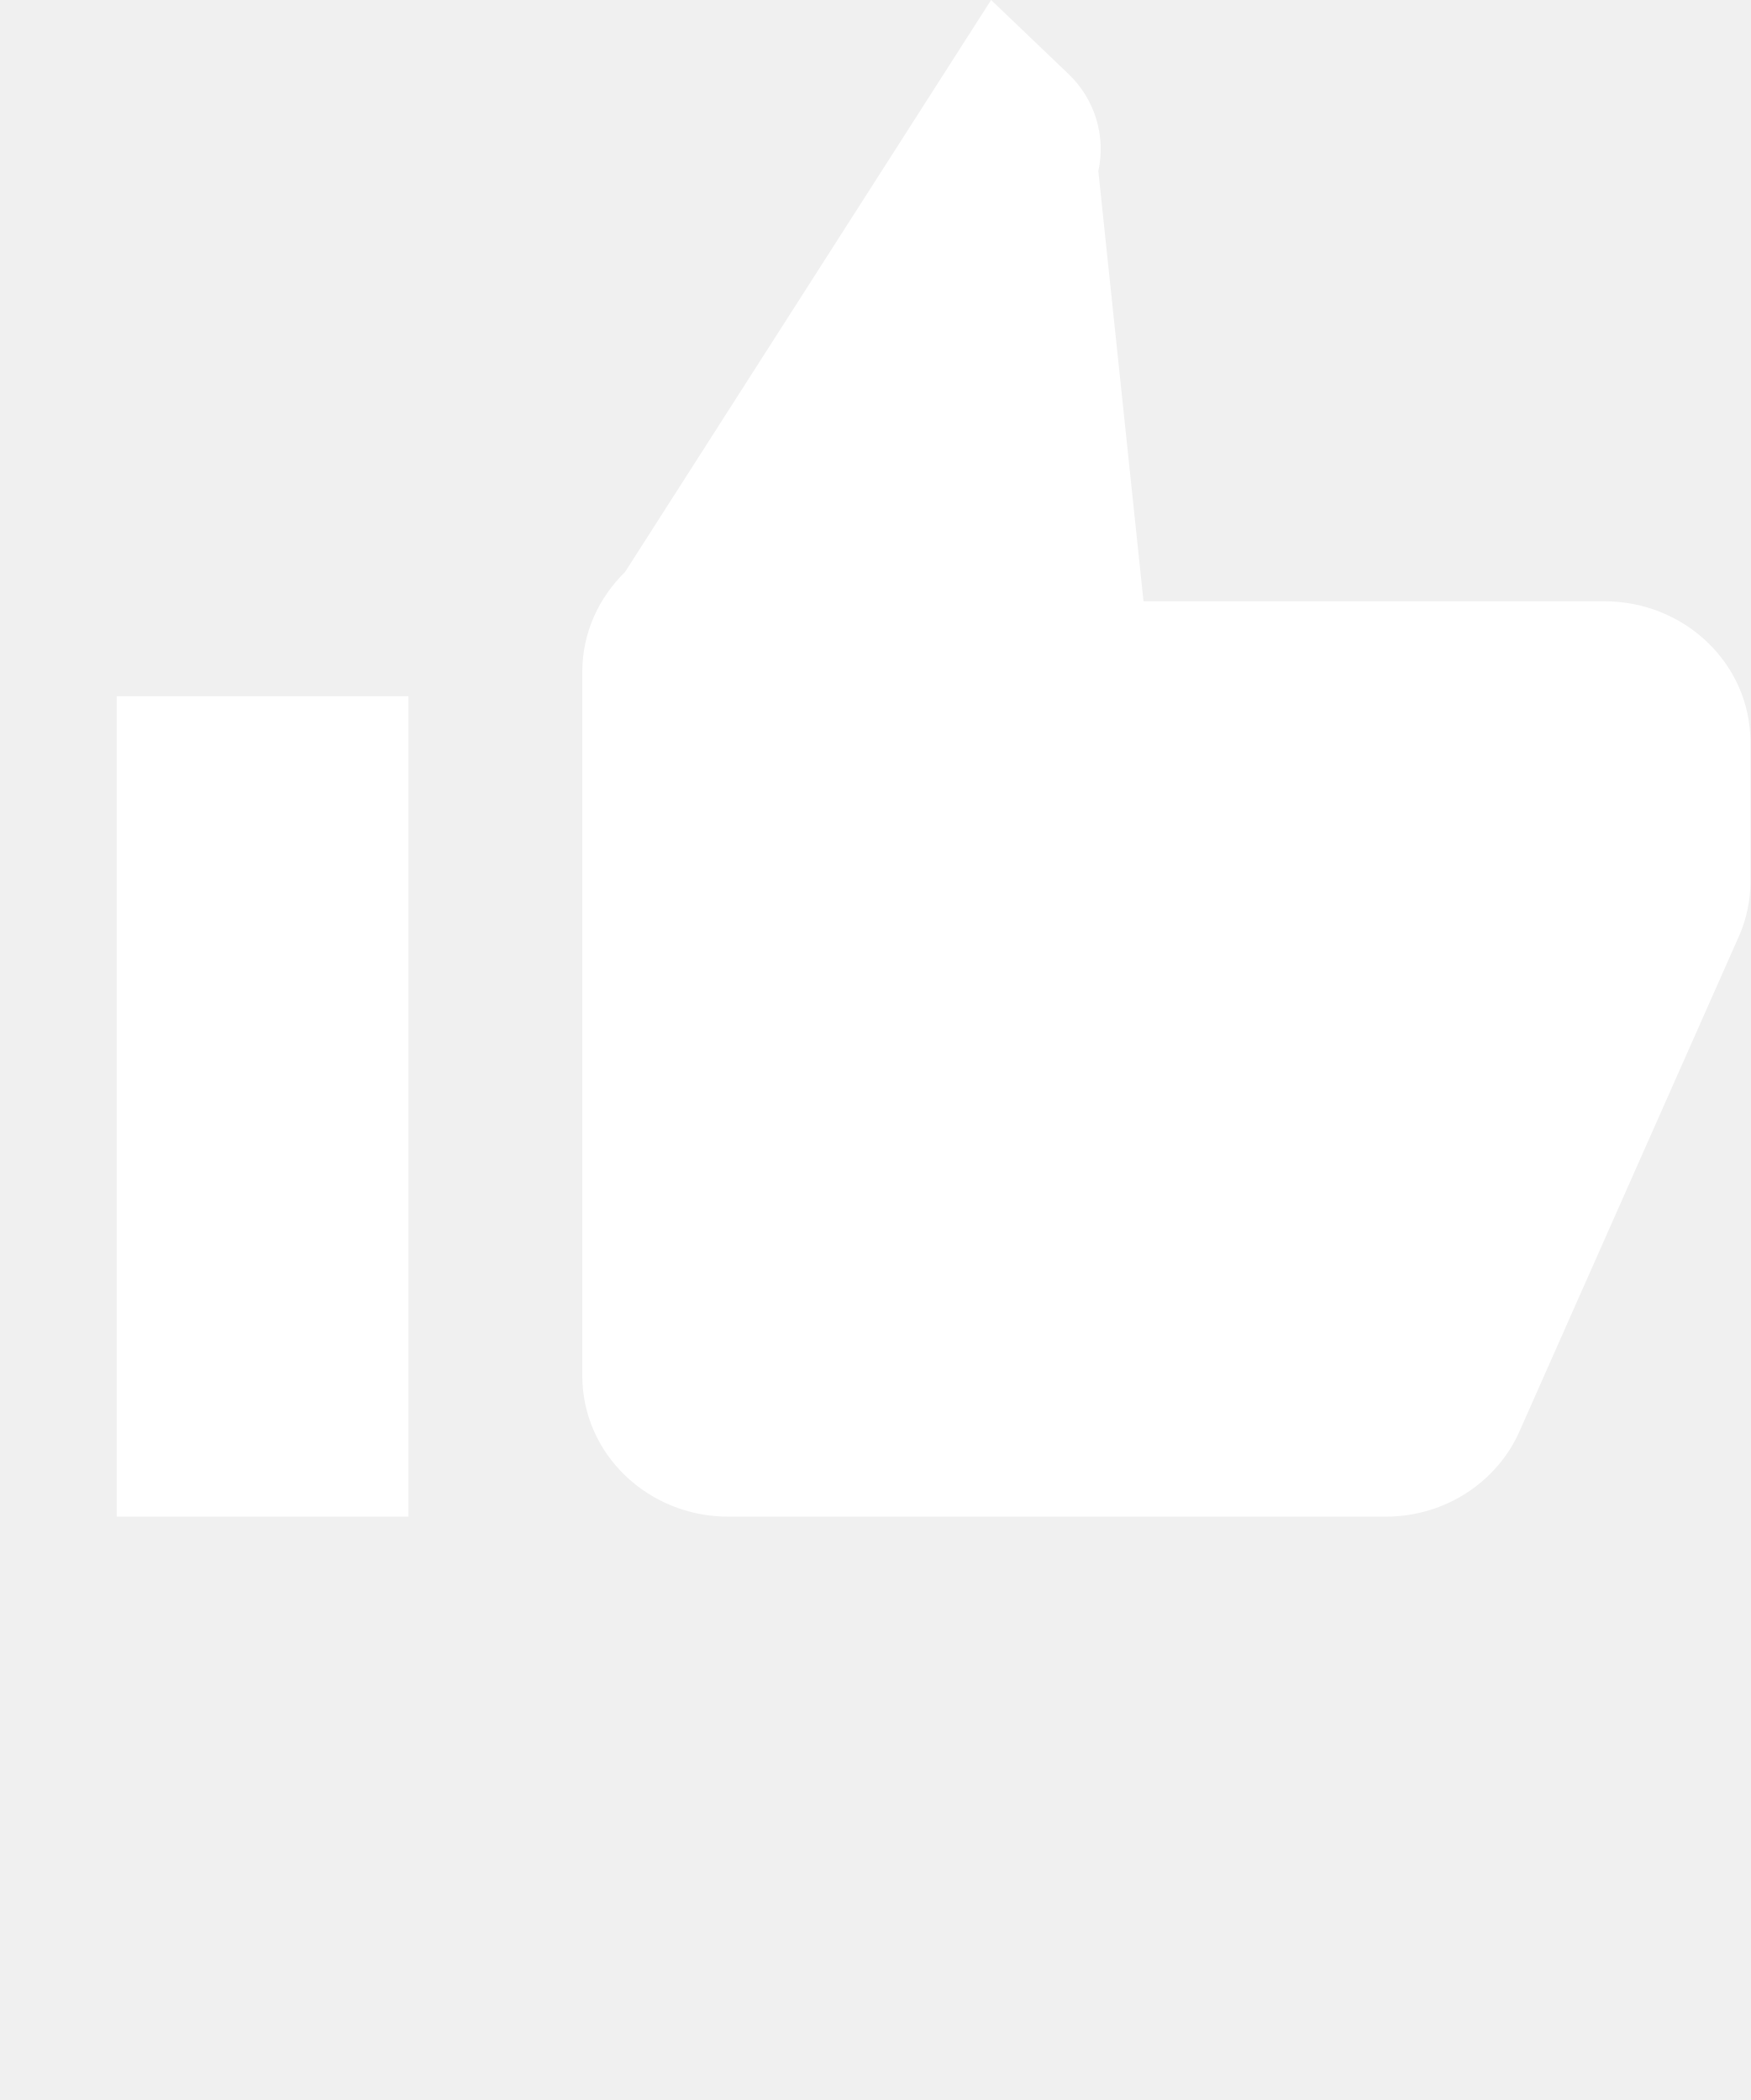
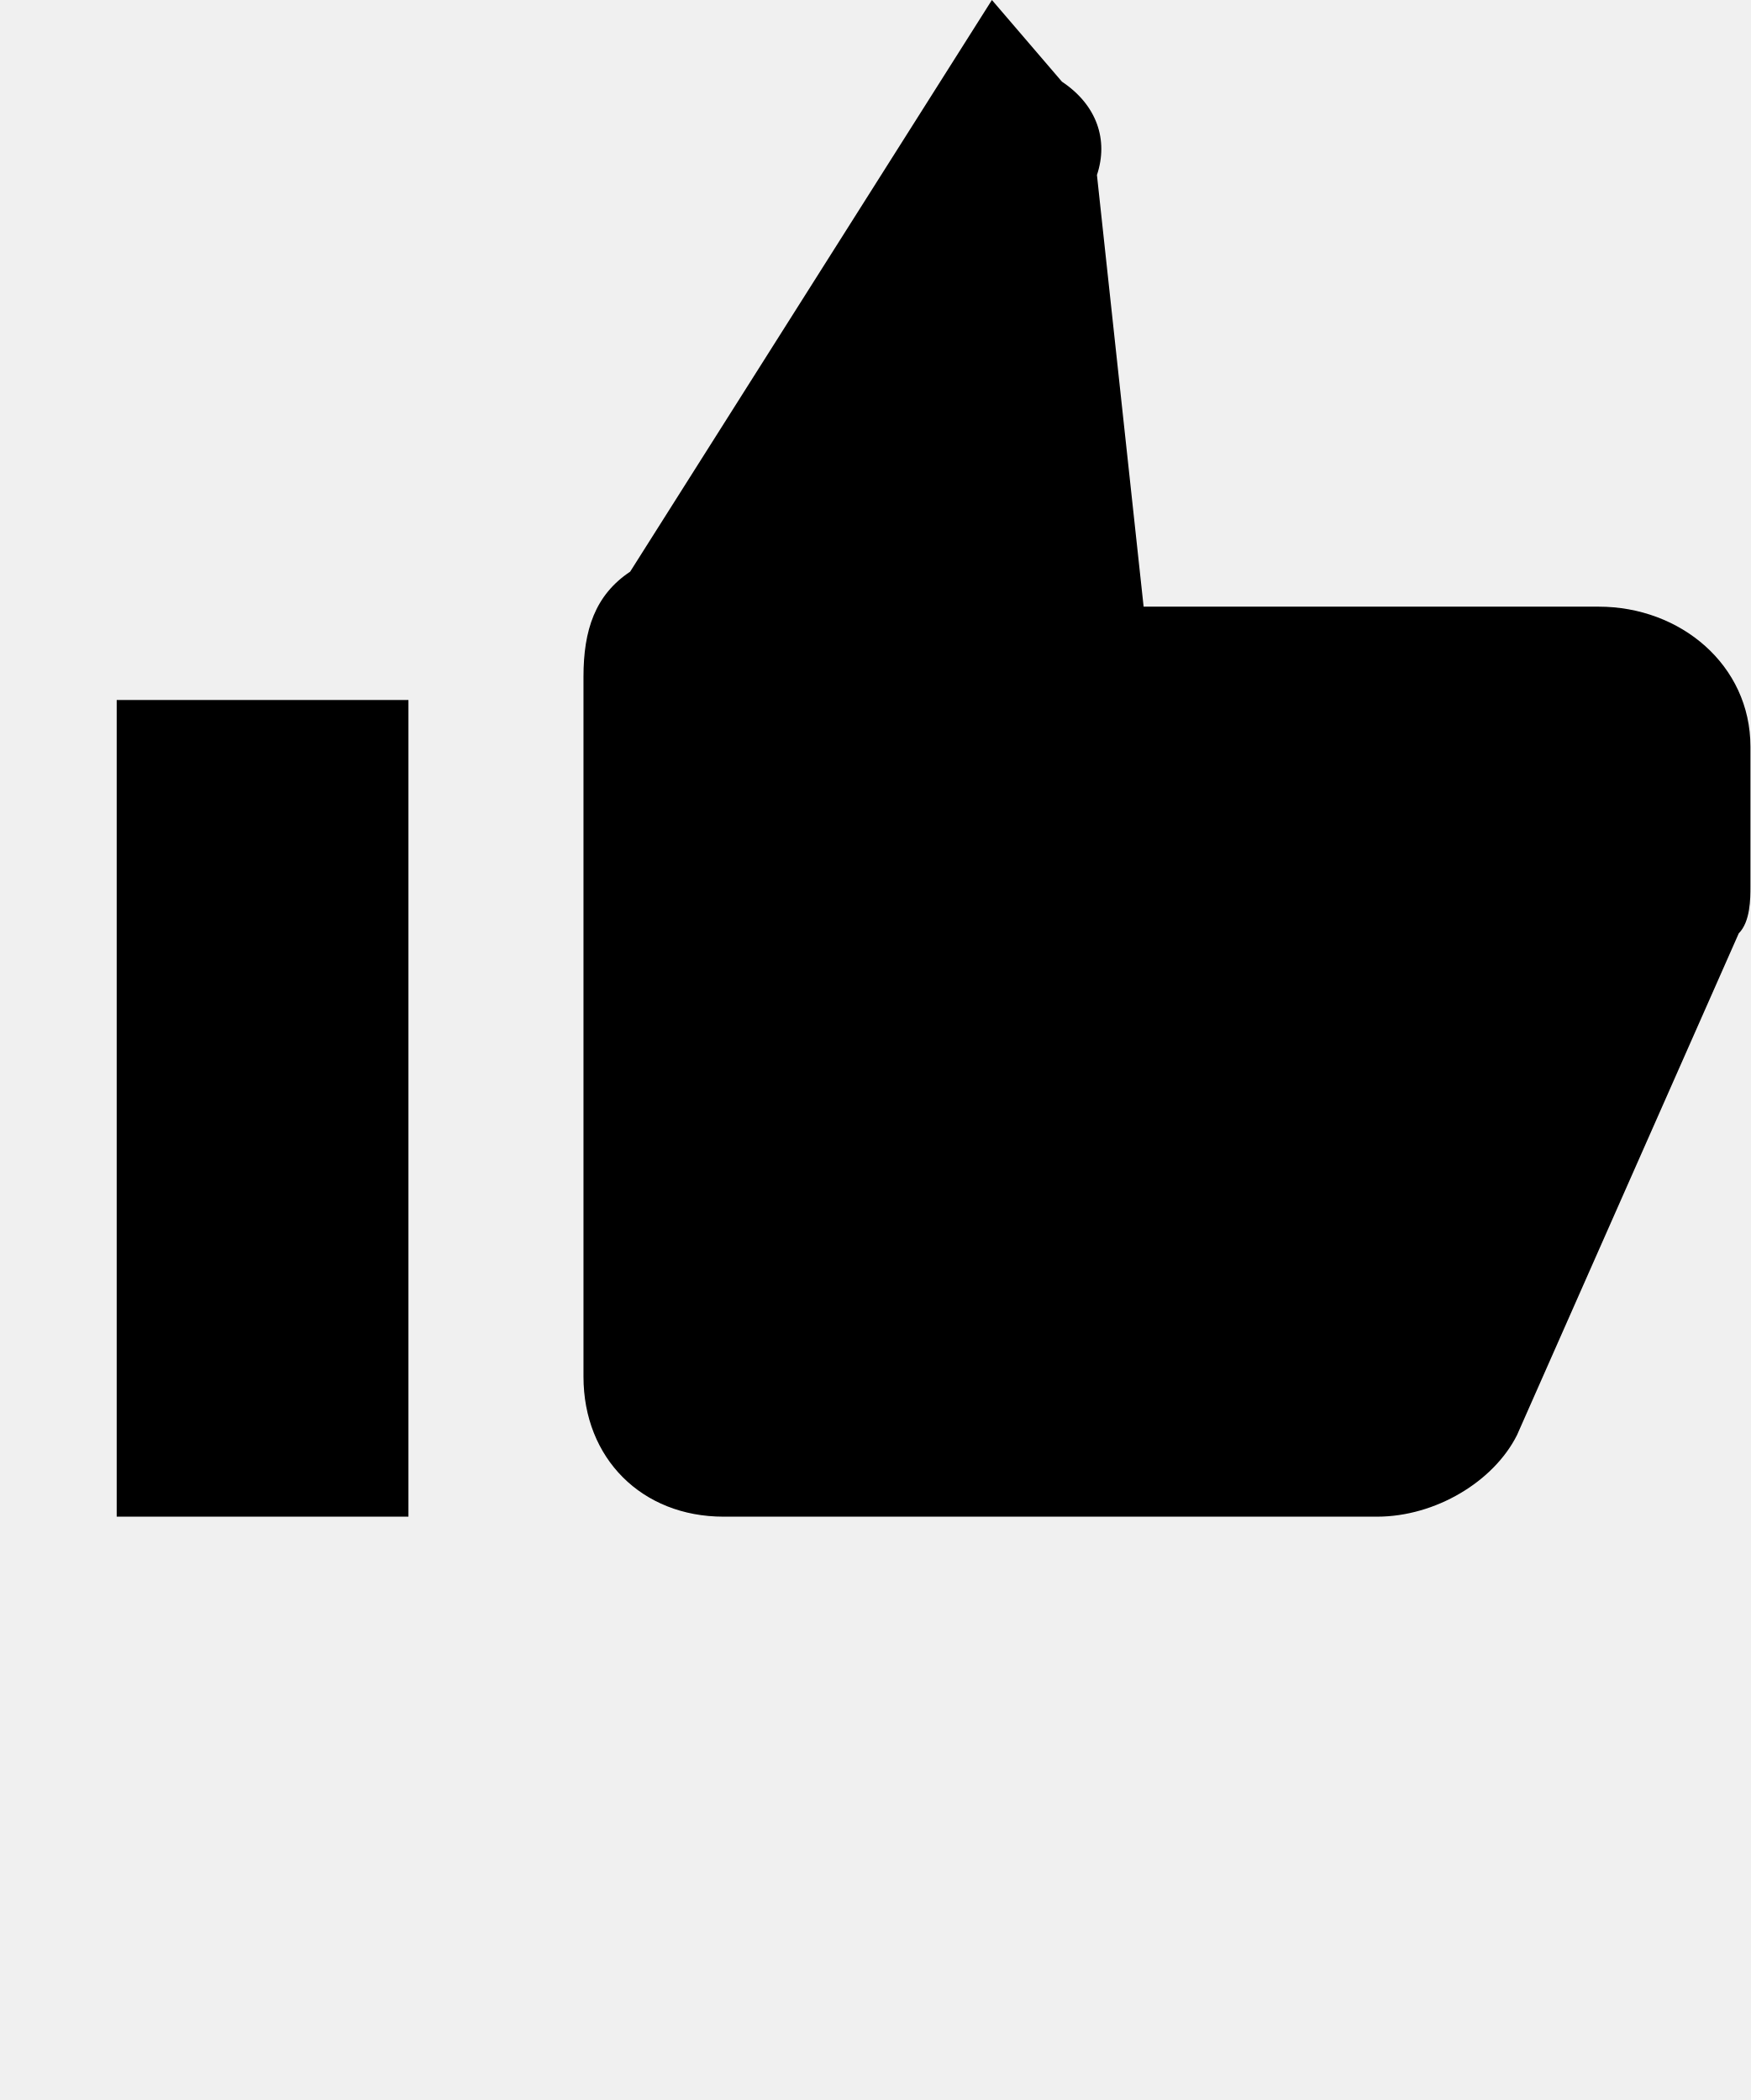
- <svg xmlns="http://www.w3.org/2000/svg" width="15" height="18" viewBox="0 0 15 18">
-   <path fill="#FFF" fill-rule="nonzero" d="M1 13h2.5V5.968H1V13zm14-6.64c0-.666-.56-1.206-1.251-1.206h-3.95l-.387-3.687a.888.888 0 0 0-.253-.83L8.493 0 5.356 4.903c-.225.22-.366.522-.366.854v6.036c0 .667.56 1.207 1.252 1.207h5.63c.52 0 .963-.305 1.151-.736l1.886-4.256a1.17 1.17 0 0 0 .091-.44V6.36z" />
+ <svg xmlns="http://www.w3.org/2000/svg" version="1.1" id="Слой_1" x="0px" y="0px" viewBox="0 0 15 18" style="enable-background:new 0 0 15 18;" xml:space="preserve">
+   <path d="M1,13h2.5V6H1V13z M15,6.4c0-0.7-0.6-1.2-1.3-1.2H9.8L9.4,1.5c0.1-0.3,0-0.6-0.3-0.8L8.5,0L5.4,4.9C5.1,5.1,5,5.4,5,5.8v6  C5,12.5,5.5,13,6.2,13h5.6c0.5,0,1-0.3,1.2-0.7L14.9,8C15,7.9,15,7.7,15,7.6C15,7.6,15,6.4,15,6.4z" />
</svg>
